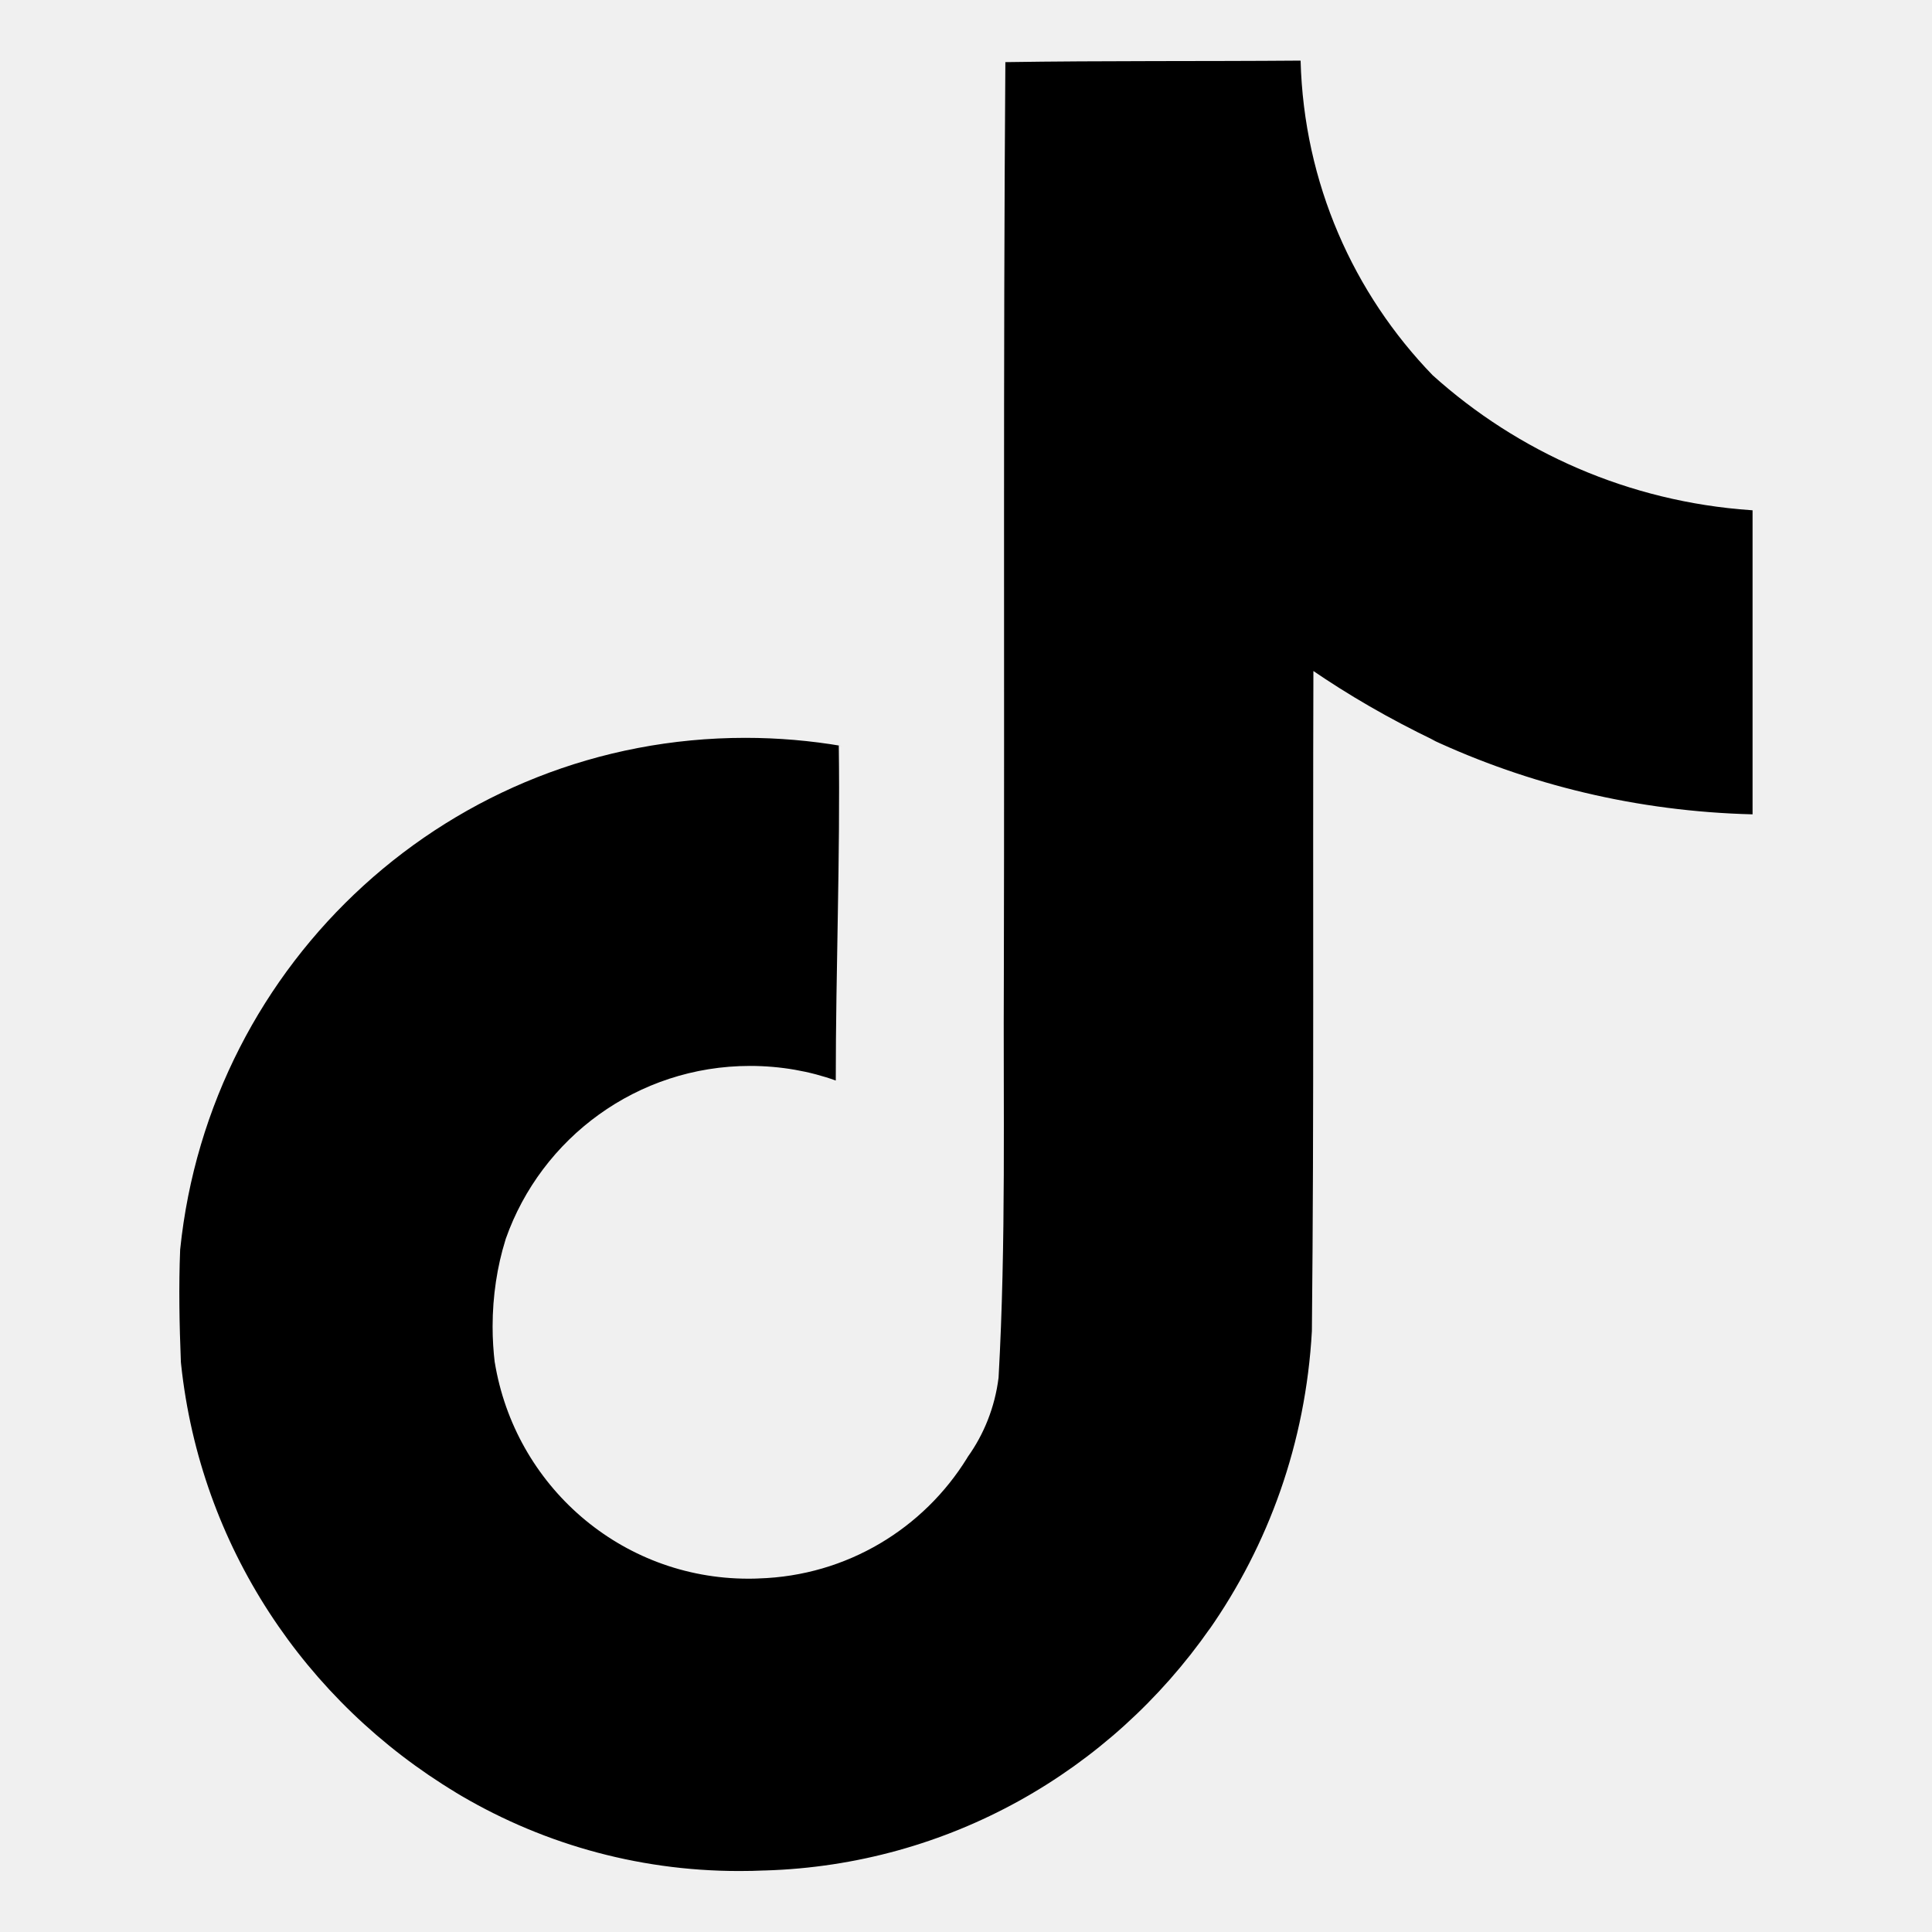
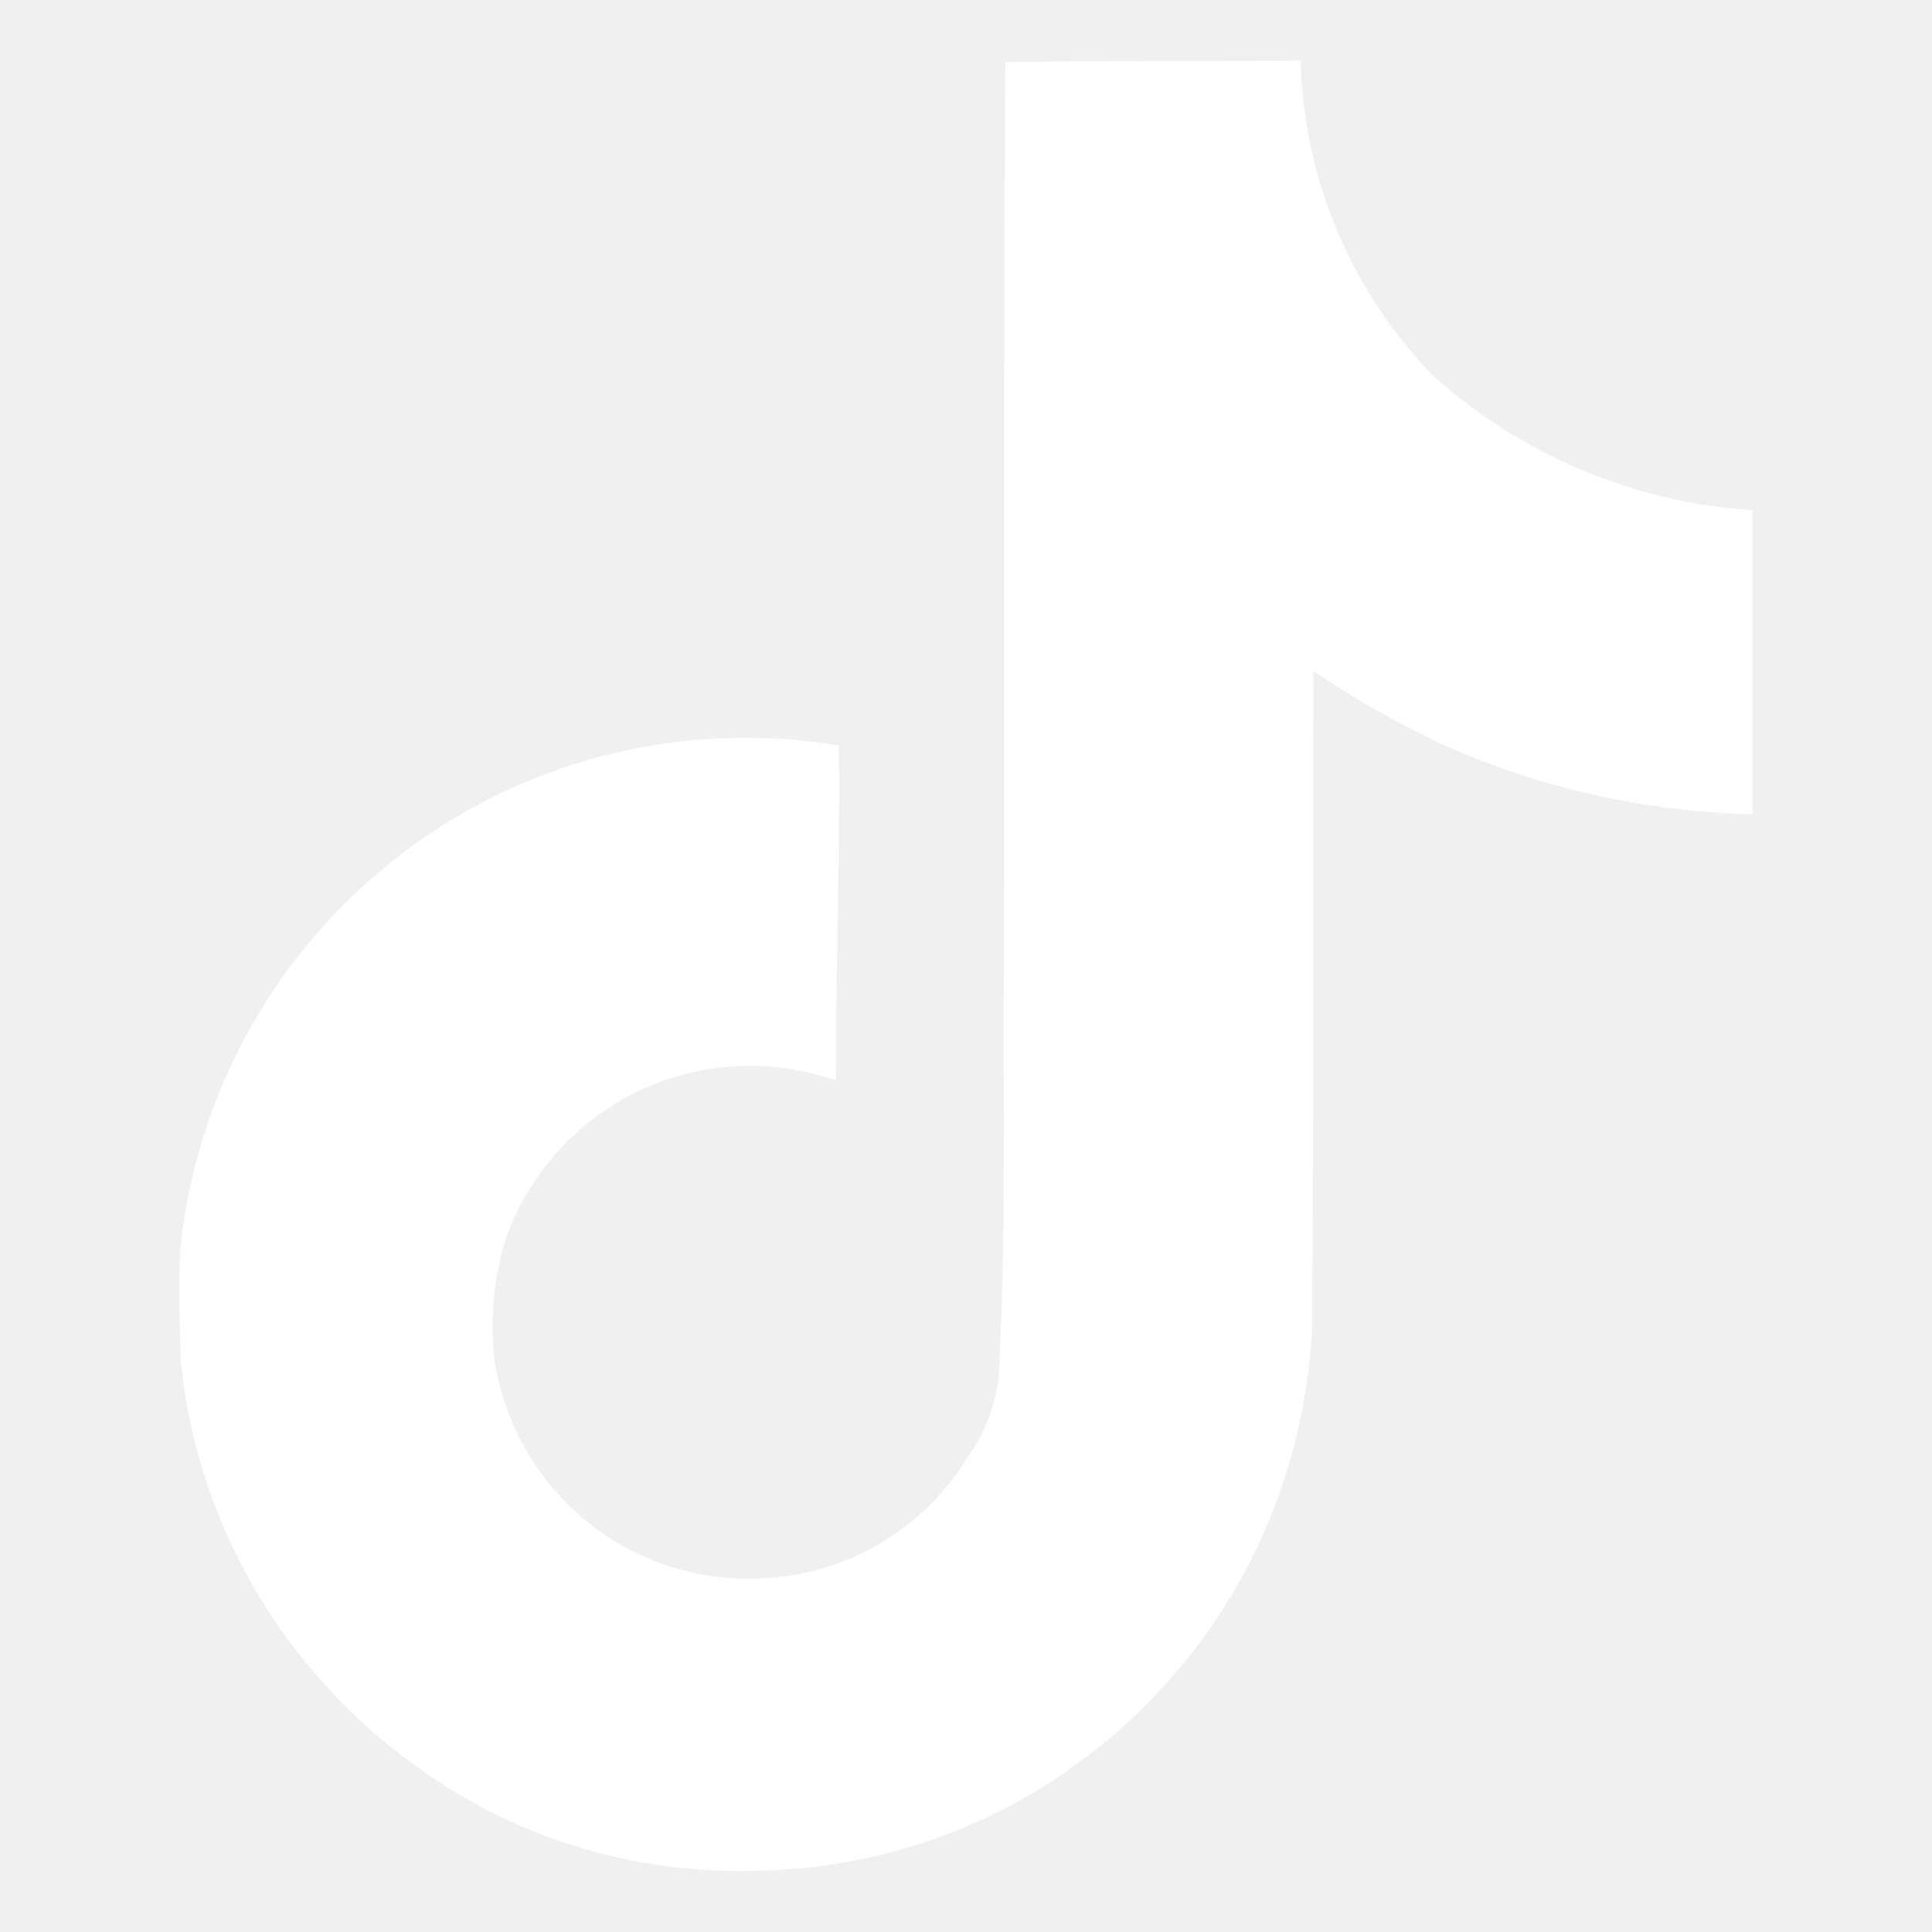
- <svg xmlns="http://www.w3.org/2000/svg" fill="#000000" width="800px" height="800px" viewBox="0 0 32 32" version="1.1">
+ <svg xmlns="http://www.w3.org/2000/svg" fill="#FFFFFF" width="800px" height="800px" viewBox="0 0 32 32" version="1.1">
  <path d="M16.656 1.029c1.637-0.025 3.262-0.012 4.886-0.025 0.054 2.031 0.878 3.859 2.189 5.213l-0.002-0.002c1.411 1.271 3.247 2.095 5.271 2.235l0.028 0.002v5.036c-1.912-0.048-3.71-0.489-5.331-1.247l0.082 0.034c-0.784-0.377-1.447-0.764-2.077-1.196l0.052 0.034c-0.012 3.649 0.012 7.298-0.025 10.934-0.103 1.853-0.719 3.543-1.707 4.954l0.020-0.031c-1.652 2.366-4.328 3.919-7.371 4.011l-0.014 0c-0.123 0.006-0.268 0.009-0.414 0.009-1.73 0-3.347-0.482-4.725-1.319l0.040 0.023c-2.508-1.509-4.238-4.091-4.558-7.094l-0.004-0.041c-0.025-0.625-0.037-1.25-0.012-1.862 0.49-4.779 4.494-8.476 9.361-8.476 0.547 0 1.083 0.047 1.604 0.136l-0.056-0.008c0.025 1.849-0.050 3.699-0.050 5.548-0.423-0.153-0.911-0.242-1.42-0.242-1.868 0-3.457 1.194-4.045 2.861l-0.009 0.030c-0.133 0.427-0.21 0.918-0.21 1.426 0 0.206 0.013 0.41 0.037 0.61l-0.002-0.024c0.332 2.046 2.086 3.59 4.201 3.59 0.061 0 0.121-0.001 0.181-0.004l-0.009 0c1.463-0.044 2.733-0.831 3.451-1.994l0.010-0.018c0.267-0.372 0.45-0.822 0.511-1.311l0.001-0.014c0.125-2.237 0.075-4.461 0.087-6.698 0.012-5.036-0.012-10.060 0.025-15.083z" />
</svg>
